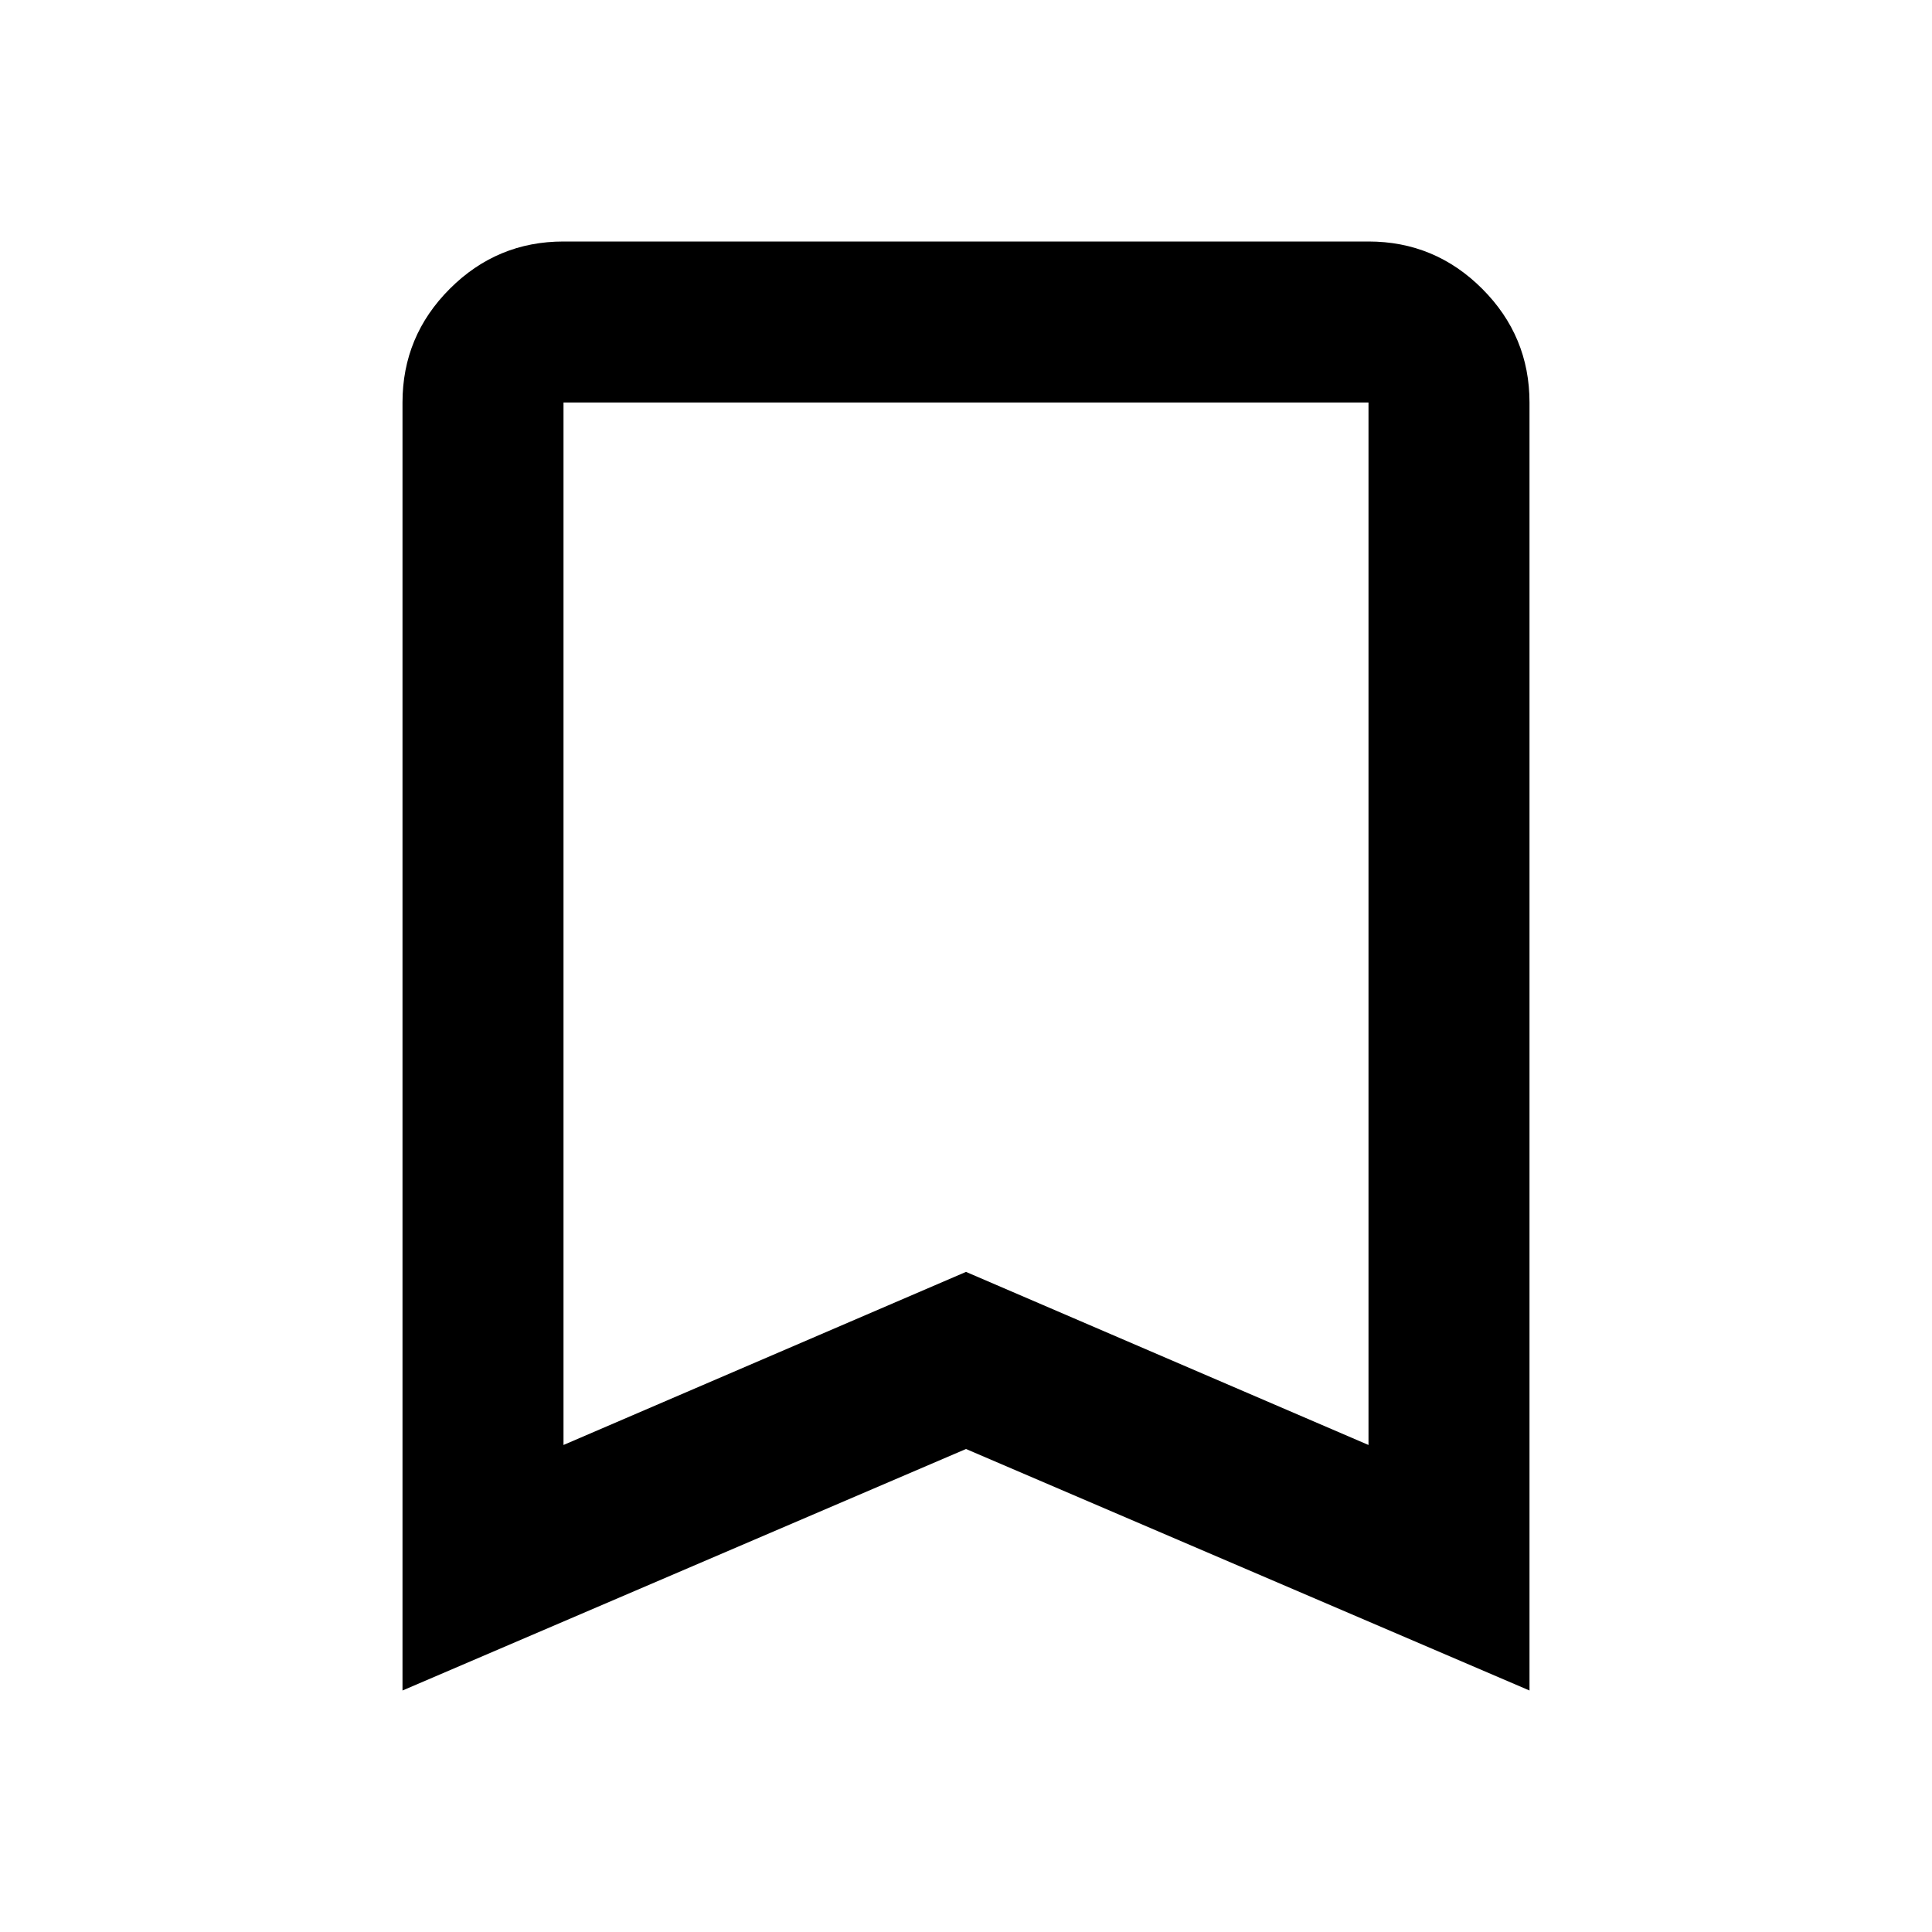
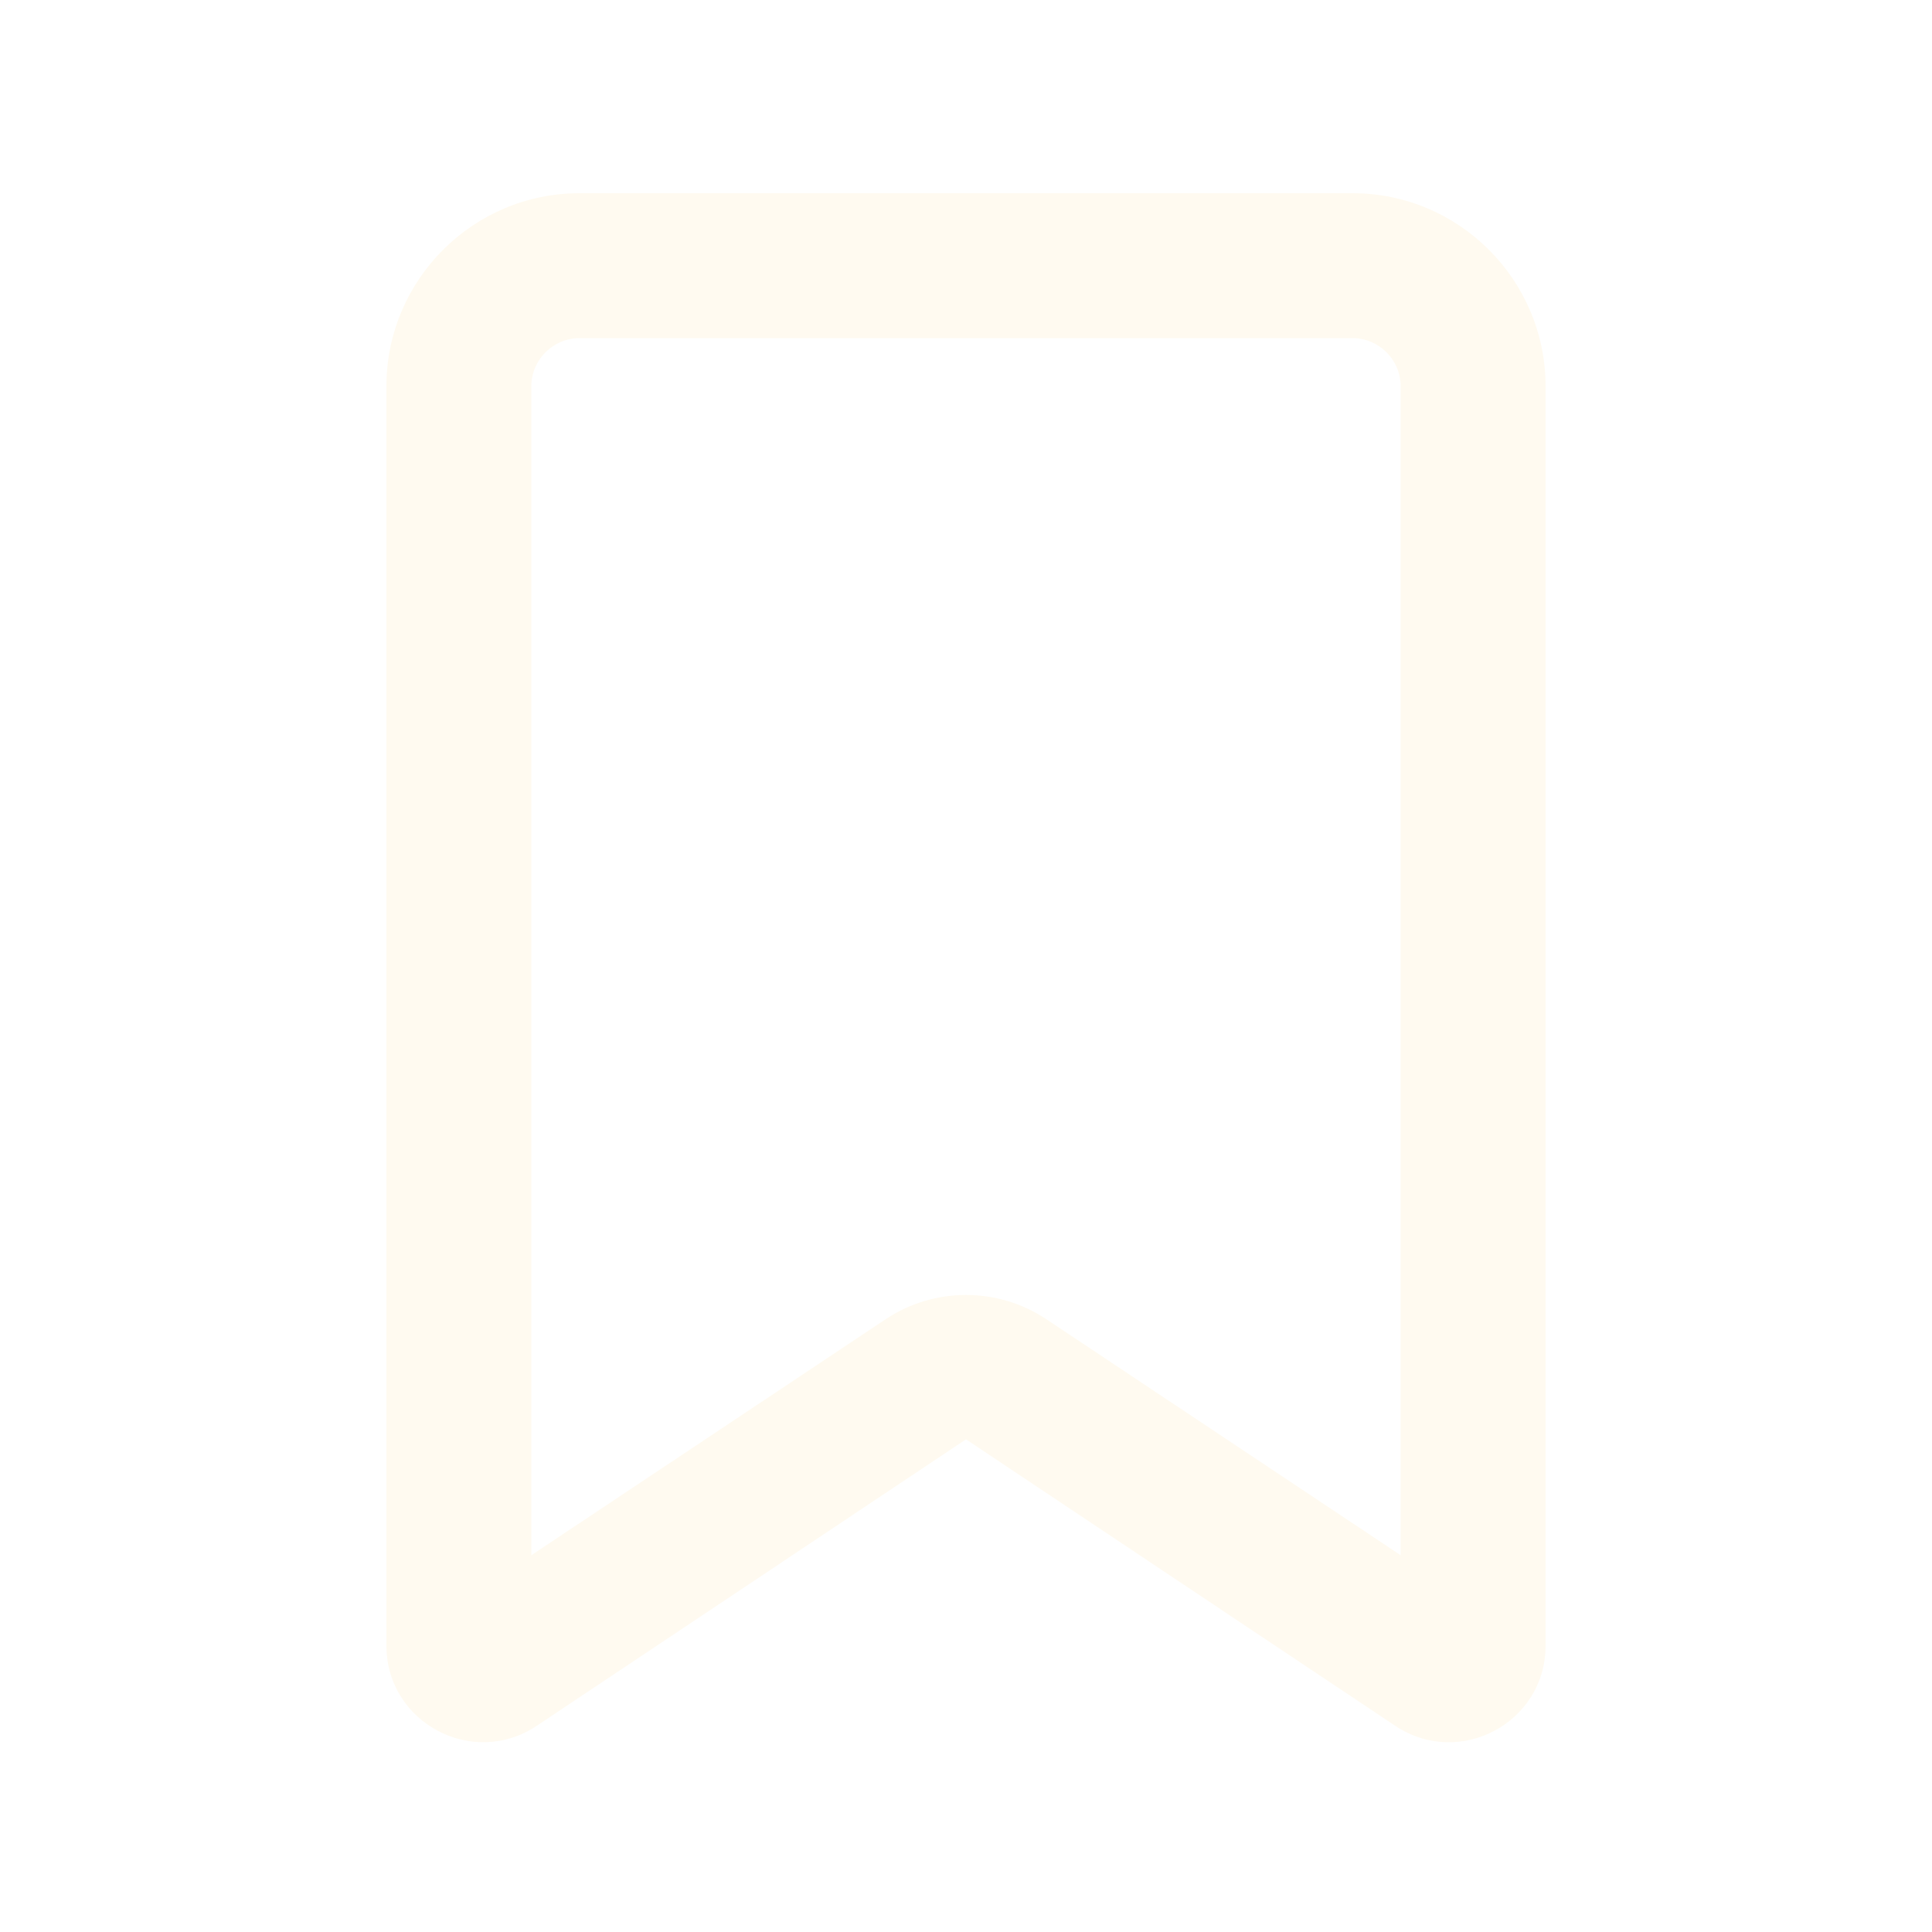
- <svg xmlns="http://www.w3.org/2000/svg" height="24px" viewBox="0 -960 960 960" width="24px" fill="##461d01">
-   <path d="M200-120v-640q0-33 23.5-56.5T280-840h400q33 0 56.5 23.5T760-760v640L480-240 200-120Zm80-122 200-86 200 86v-518H280v518Zm0-518h400-400Z" />
+ <svg xmlns="http://www.w3.org/2000/svg" viewBox="0 0 640 640">
+   <path fill="#fffaf0" d="M128 128C128 92.7 156.7 64 192 64L448 64C483.3 64 512 92.7 512 128L512 545.1C512 570.7 483.5 585.9 462.2 571.7L320 476.8L177.8 571.7C156.5 585.9 128 570.6 128 545.1L128 128zM192 112C183.2 112 176 119.2 176 128L176 515.2L293.4 437C309.5 426.3 330.5 426.3 346.6 437L464 515.2L464 128C464 119.2 456.8 112 448 112L192 112z" />
</svg>
